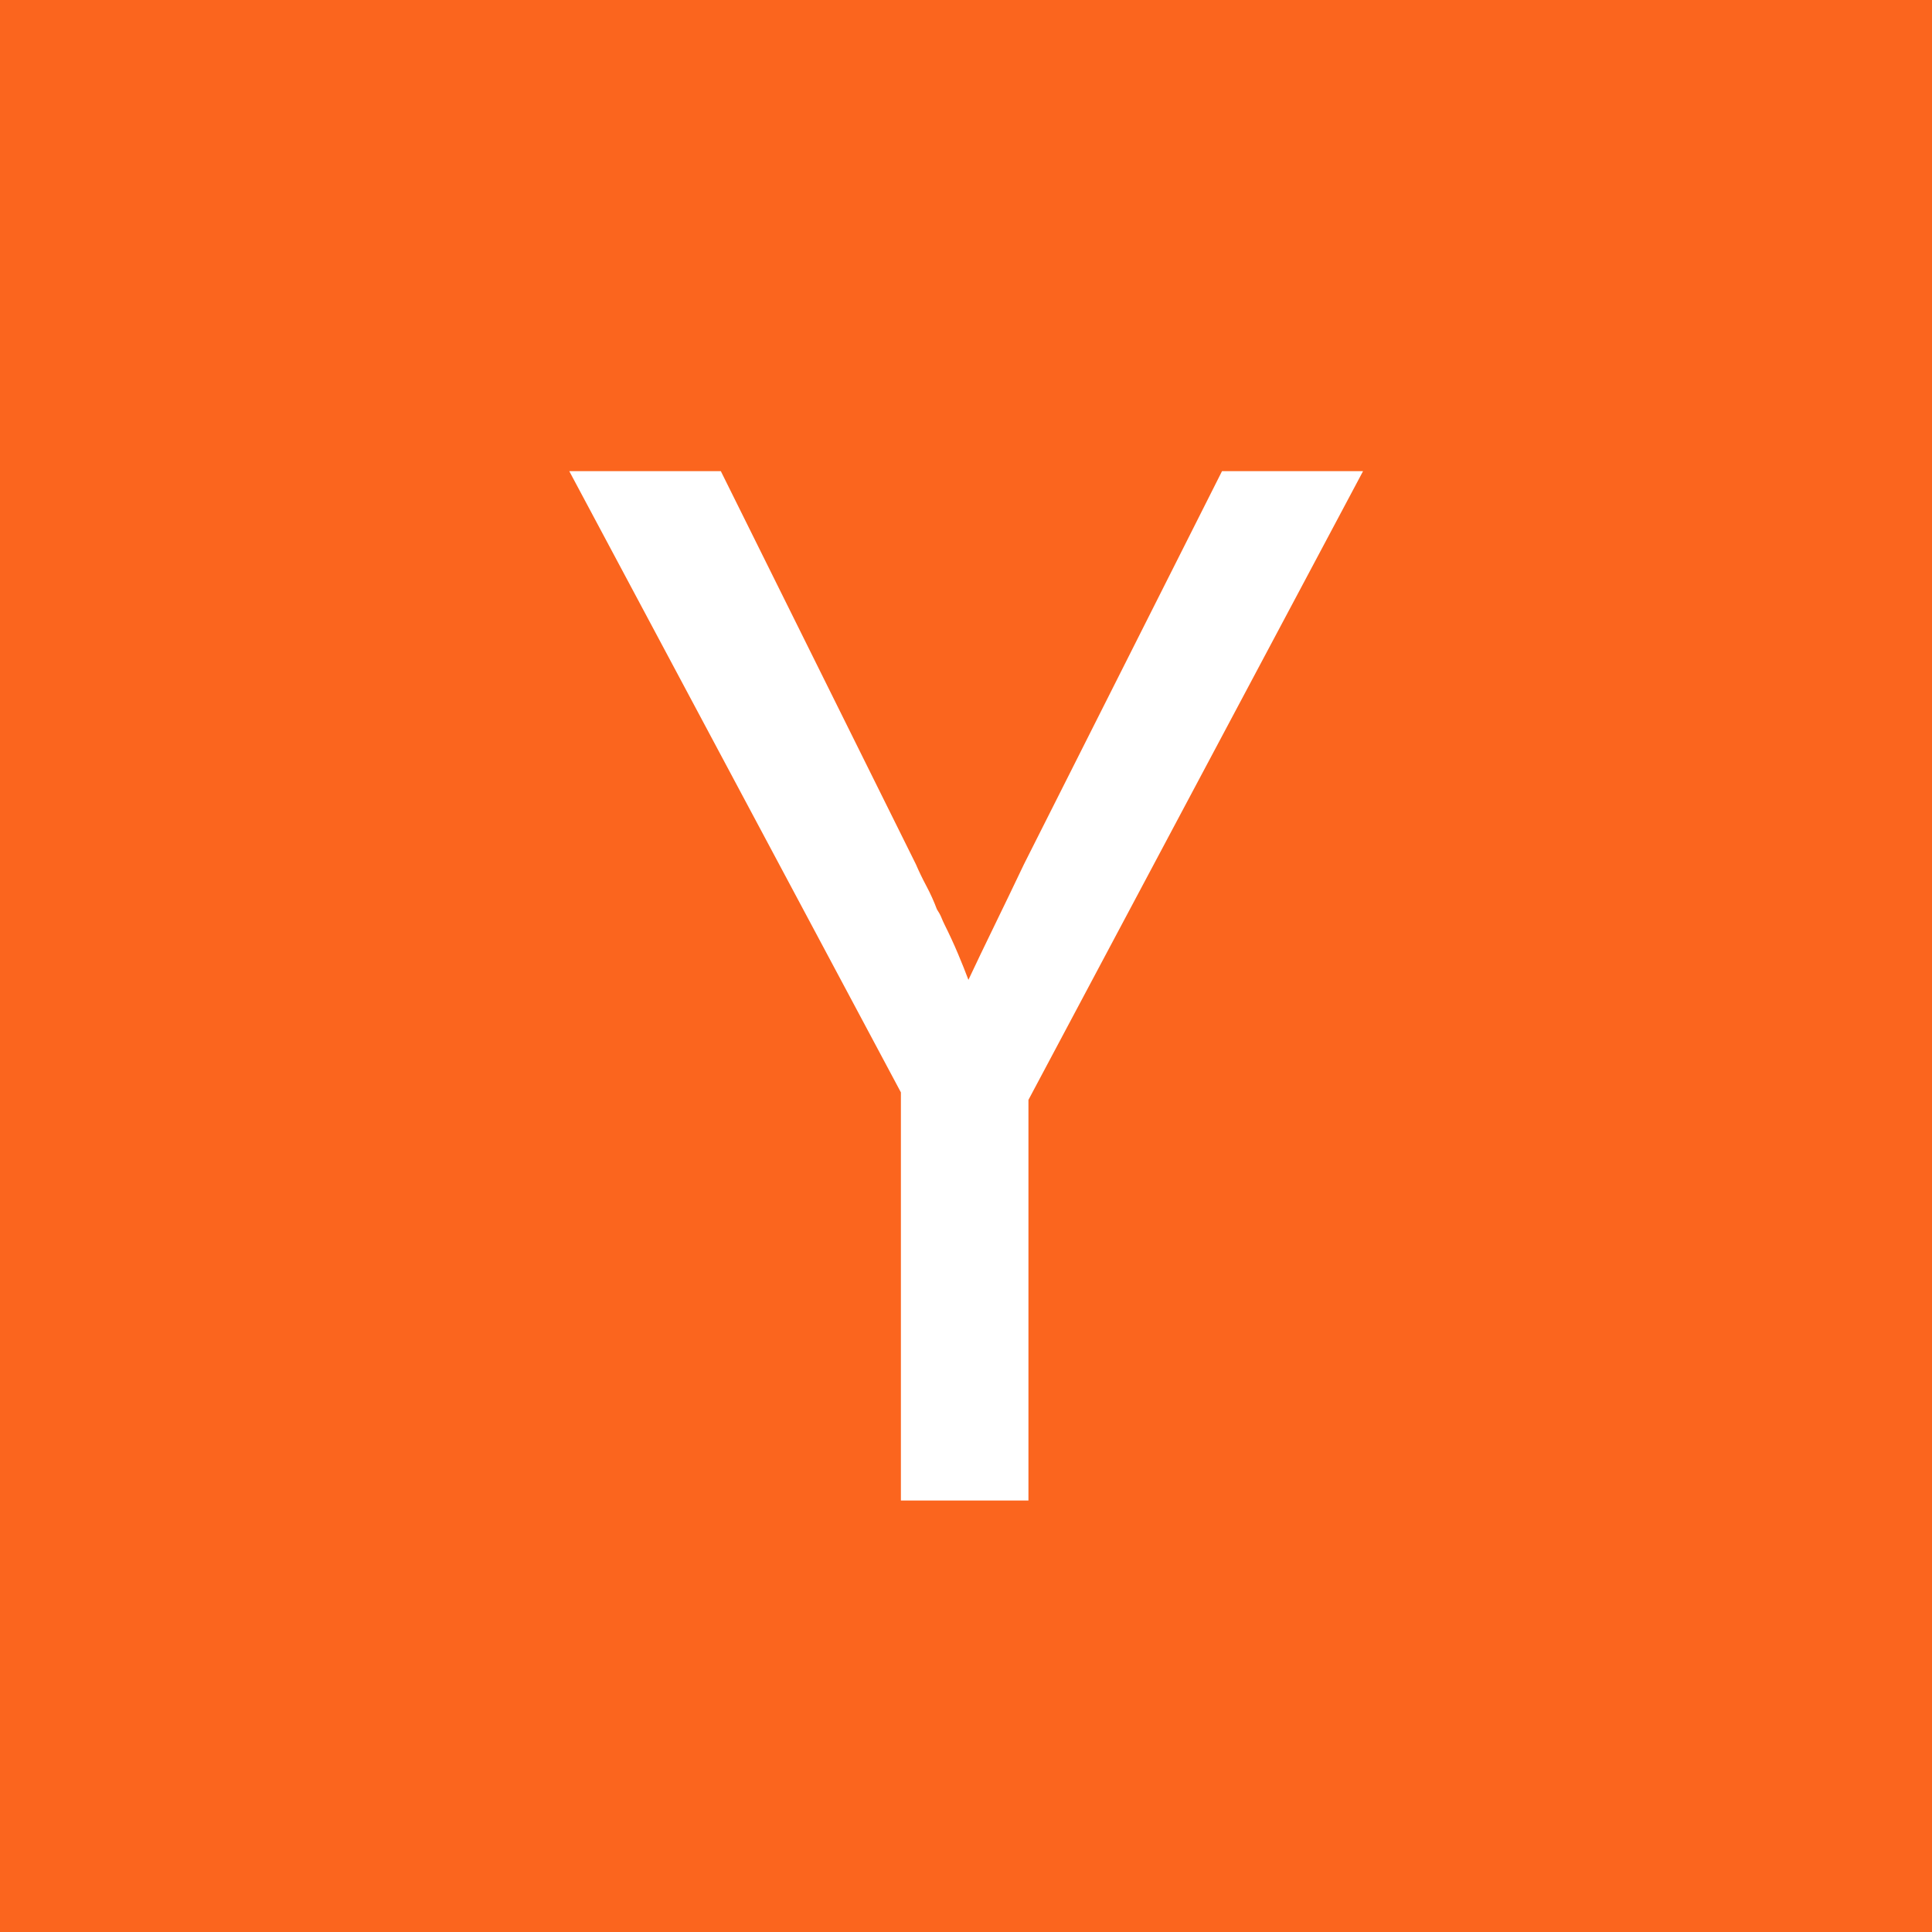
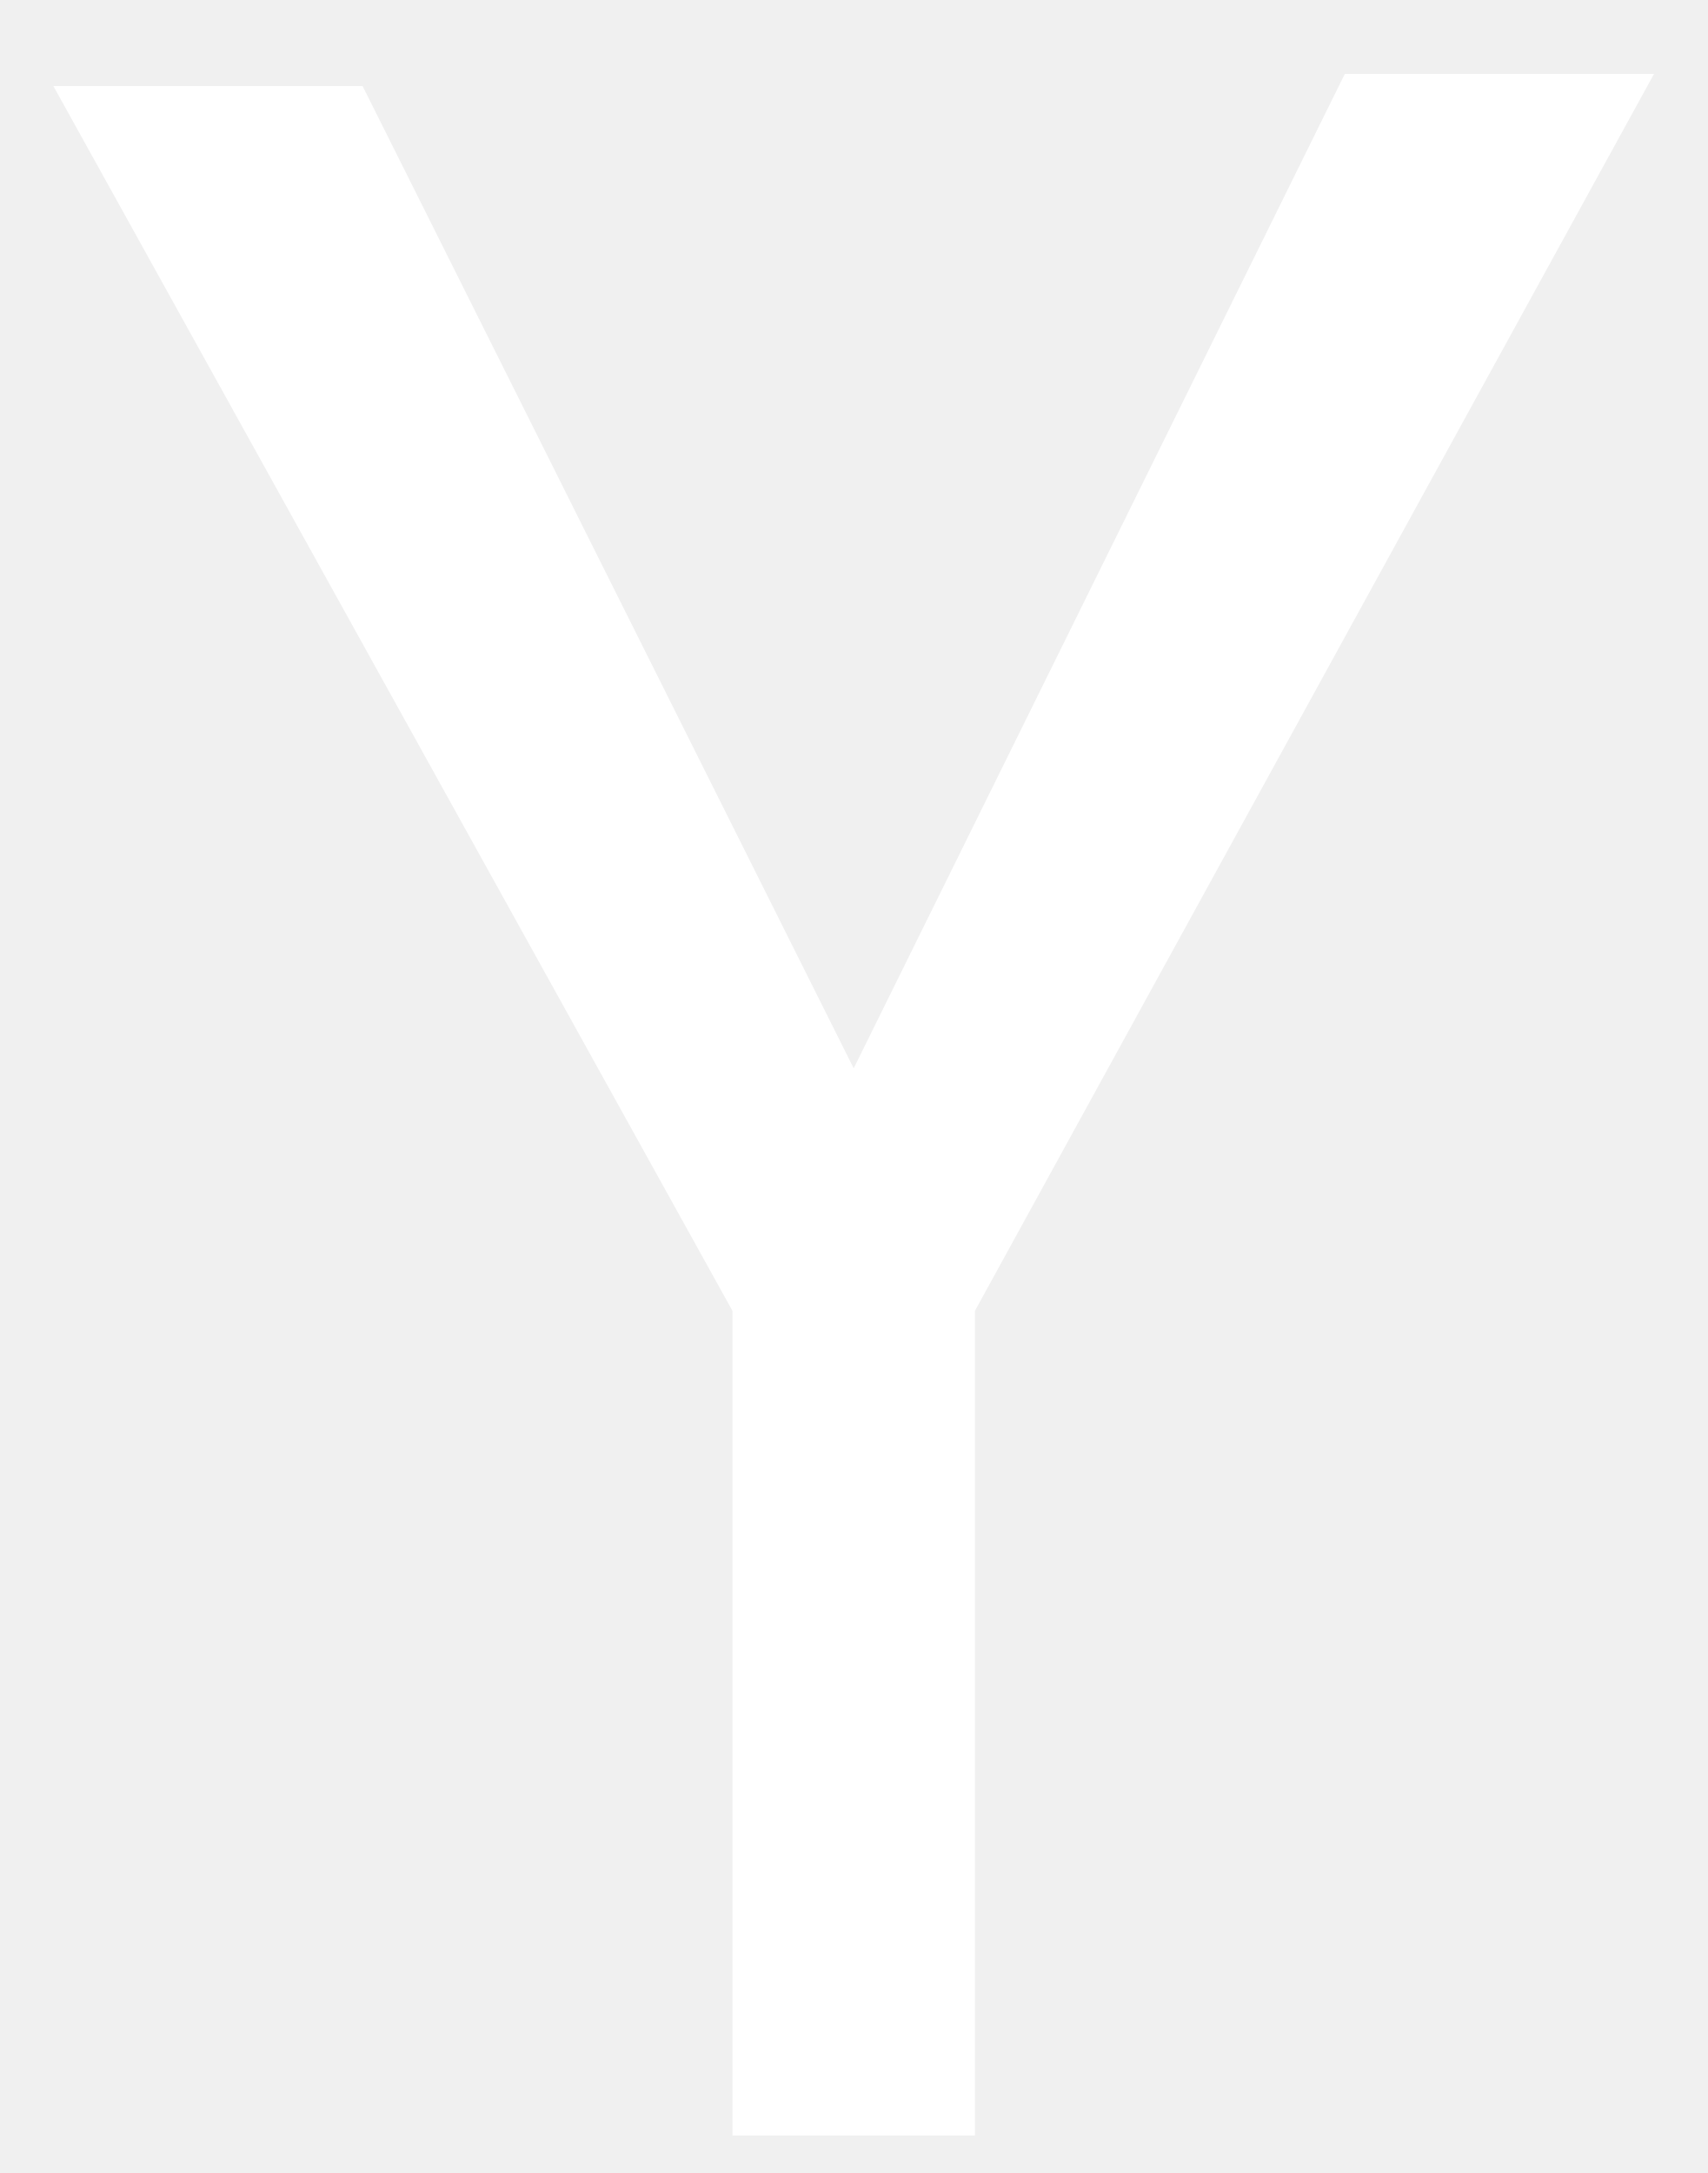
- <svg xmlns="http://www.w3.org/2000/svg" width="256px" height="256px" viewBox="0 0 256 256" version="1.1" preserveAspectRatio="xMidYMid">
-   <g>
-     <rect fill="#FB651E" x="0" y="0" width="256" height="256" />
-     <path d="M119.374,144.746 L75.433,62.432 L95.514,62.432 L121.362,114.524 C121.76,115.452 122.224,116.413 122.754,117.407 C123.284,118.401 123.748,119.429 124.145,120.489 C124.411,120.887 124.609,121.251 124.742,121.583 C124.875,121.914 125.007,122.212 125.14,122.477 C125.802,123.803 126.399,125.095 126.929,126.354 C127.459,127.614 127.923,128.773 128.321,129.834 C129.381,127.58 130.541,125.161 131.8,122.577 C133.06,119.992 134.352,117.308 135.677,114.524 L161.923,62.432 L180.612,62.432 L136.274,145.74 L136.274,198.827 L119.374,198.827 L119.374,144.746 Z" fill="#FFFFFF" />
-   </g>
+ <svg xmlns="http://www.w3.org/2000/svg" width="22" height="28" viewBox="0 0 22 28" fill="none">
+   <path d="M0.688 1.109H4.672L11 13.766L17.328 0.953H21.312L12.562 16.891V27.516H9.438V16.891L0.688 1.109Z" fill="white" />
</svg>
